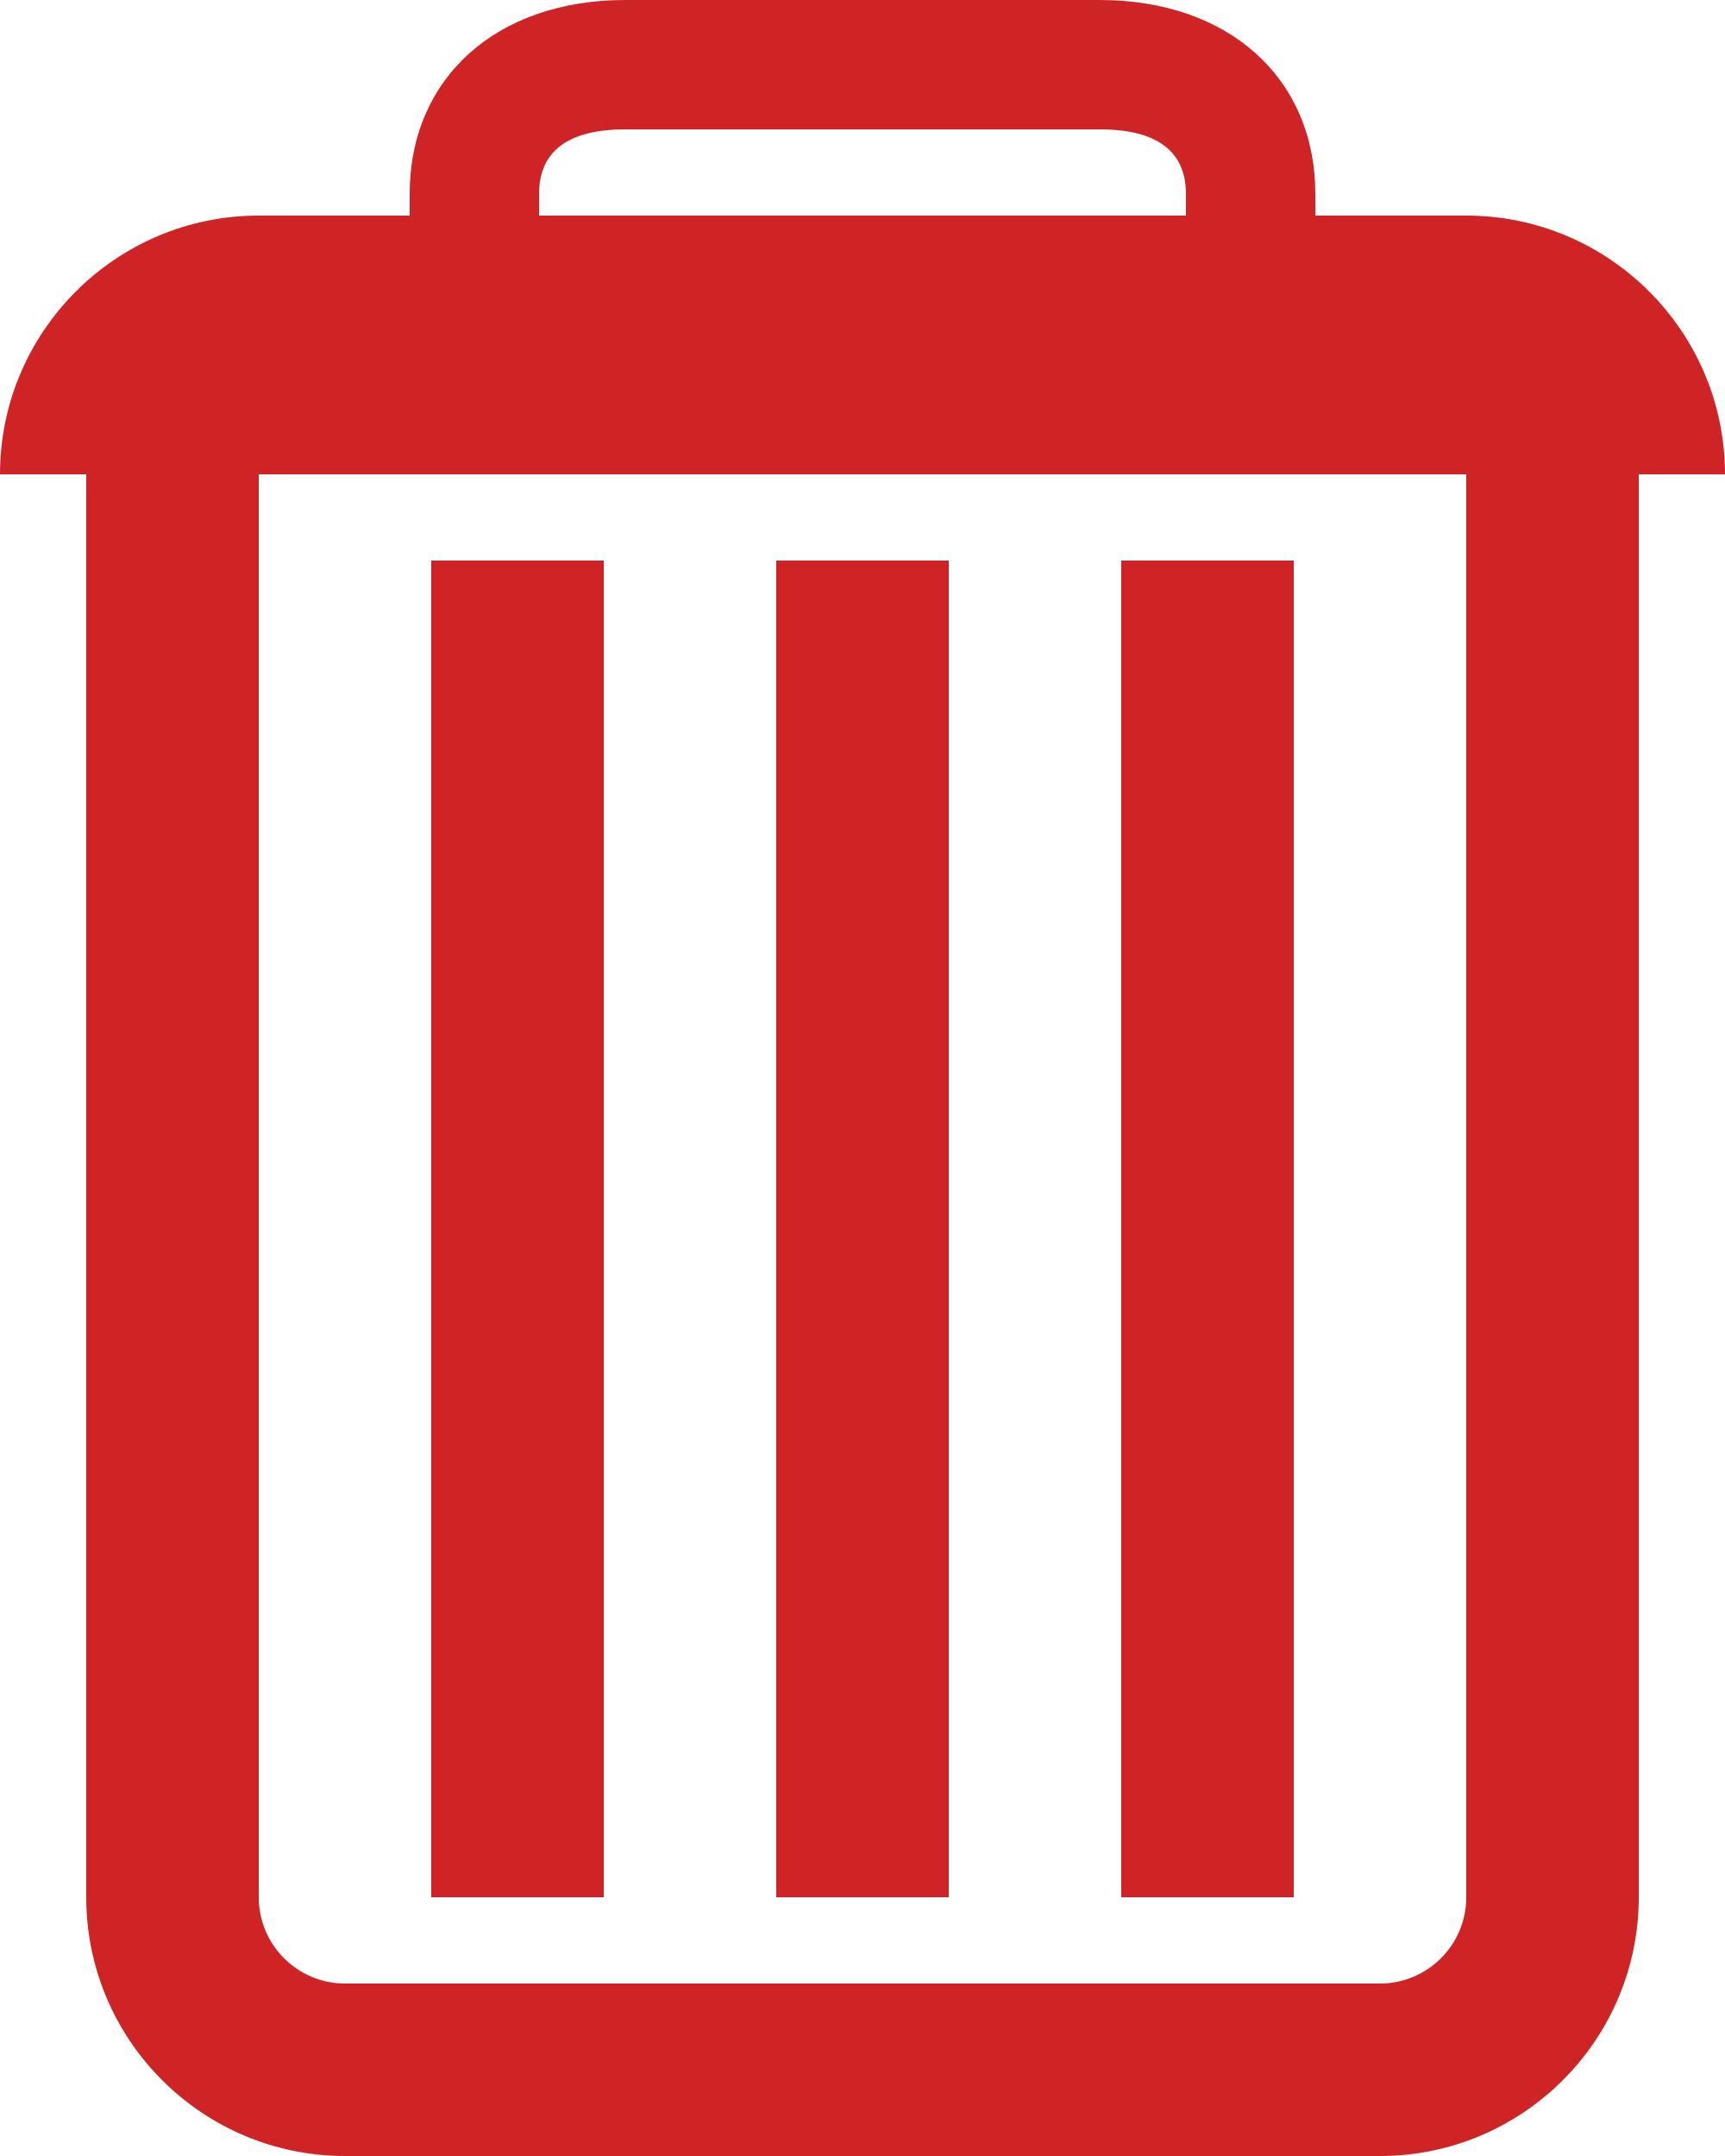
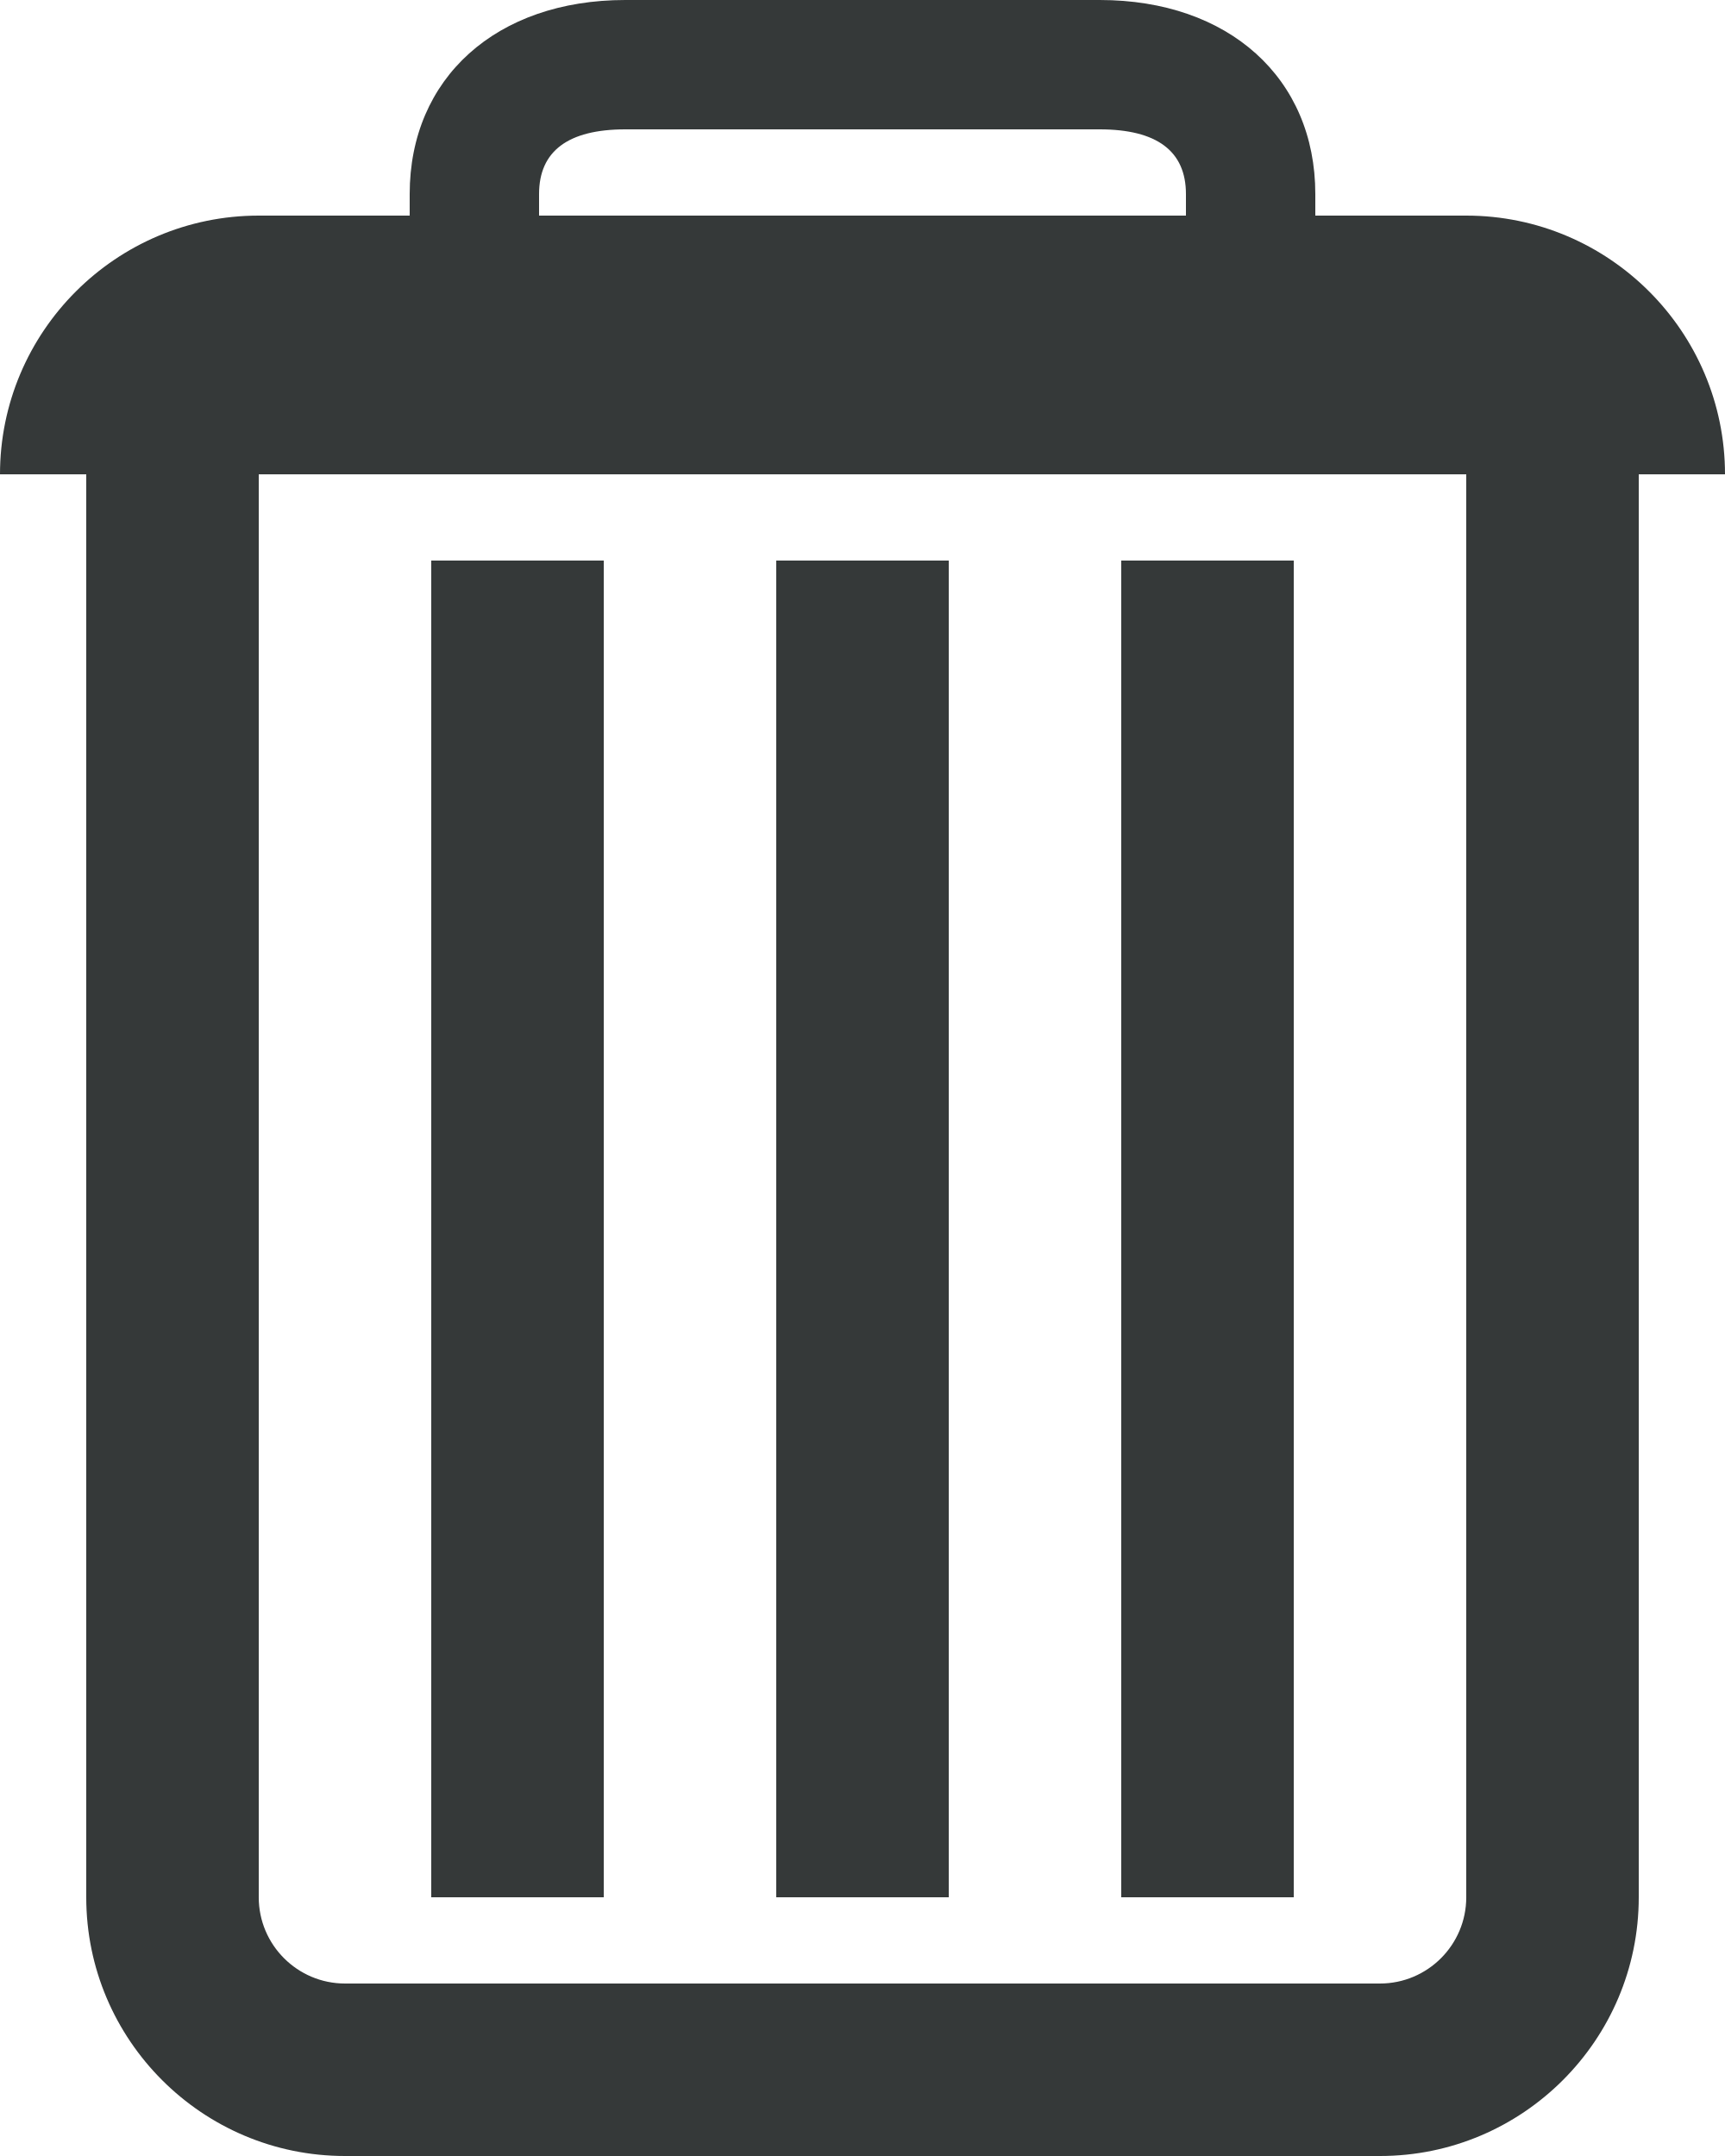
<svg xmlns="http://www.w3.org/2000/svg" version="1.1" id="Layer_1" x="0px" y="0px" width="80px" height="100px" viewBox="0 0 80 100" enable-background="new 0 0 80 100" xml:space="preserve">
-   <rect x="36" y="26" fill="#CF2425" width="8" height="62" />
-   <rect x="52" y="26" fill="#CF2425" width="8" height="62" />
-   <rect x="20" y="26" fill="#CF2425" width="8" height="62" />
-   <path fill="#CF2425" d="M68,10h-7V9c0-5.383-4.02-9-10-9H29c-5.981,0-10,3.617-10,9v1h-7C5.383,10,0,15.383,0,22h4v66  c0,6.617,5.383,12,12,12h10h28h10c6.617,0,12-5.383,12-12V22h4C80,15.383,74.617,10,68,10z M25,9c0-1.99,1.346-3,4-3h22  c2.654,0,4,1.01,4,3v1H25V9z M64,92H54H26H16c-2.206,0-4-1.794-4-4V22h56v66C68,90.206,66.206,92,64,92z" />
+   <rect x="36" y="26" fill="#353939" width="8" height="62" />
+   <rect x="52" y="26" fill="#353939" width="8" height="62" />
+   <rect x="20" y="26" fill="#353939" width="8" height="62" />
+   <path fill="#353939" d="M68,10h-7V9c0-5.383-4.02-9-10-9H29c-5.981,0-10,3.617-10,9v1h-7C5.383,10,0,15.383,0,22h4v66  c0,6.617,5.383,12,12,12h10h28h10c6.617,0,12-5.383,12-12V22h4C80,15.383,74.617,10,68,10z M25,9c0-1.99,1.346-3,4-3h22  c2.654,0,4,1.01,4,3v1H25V9z M64,92H54H26H16c-2.206,0-4-1.794-4-4V22h56v66C68,90.206,66.206,92,64,92z" />
</svg>
